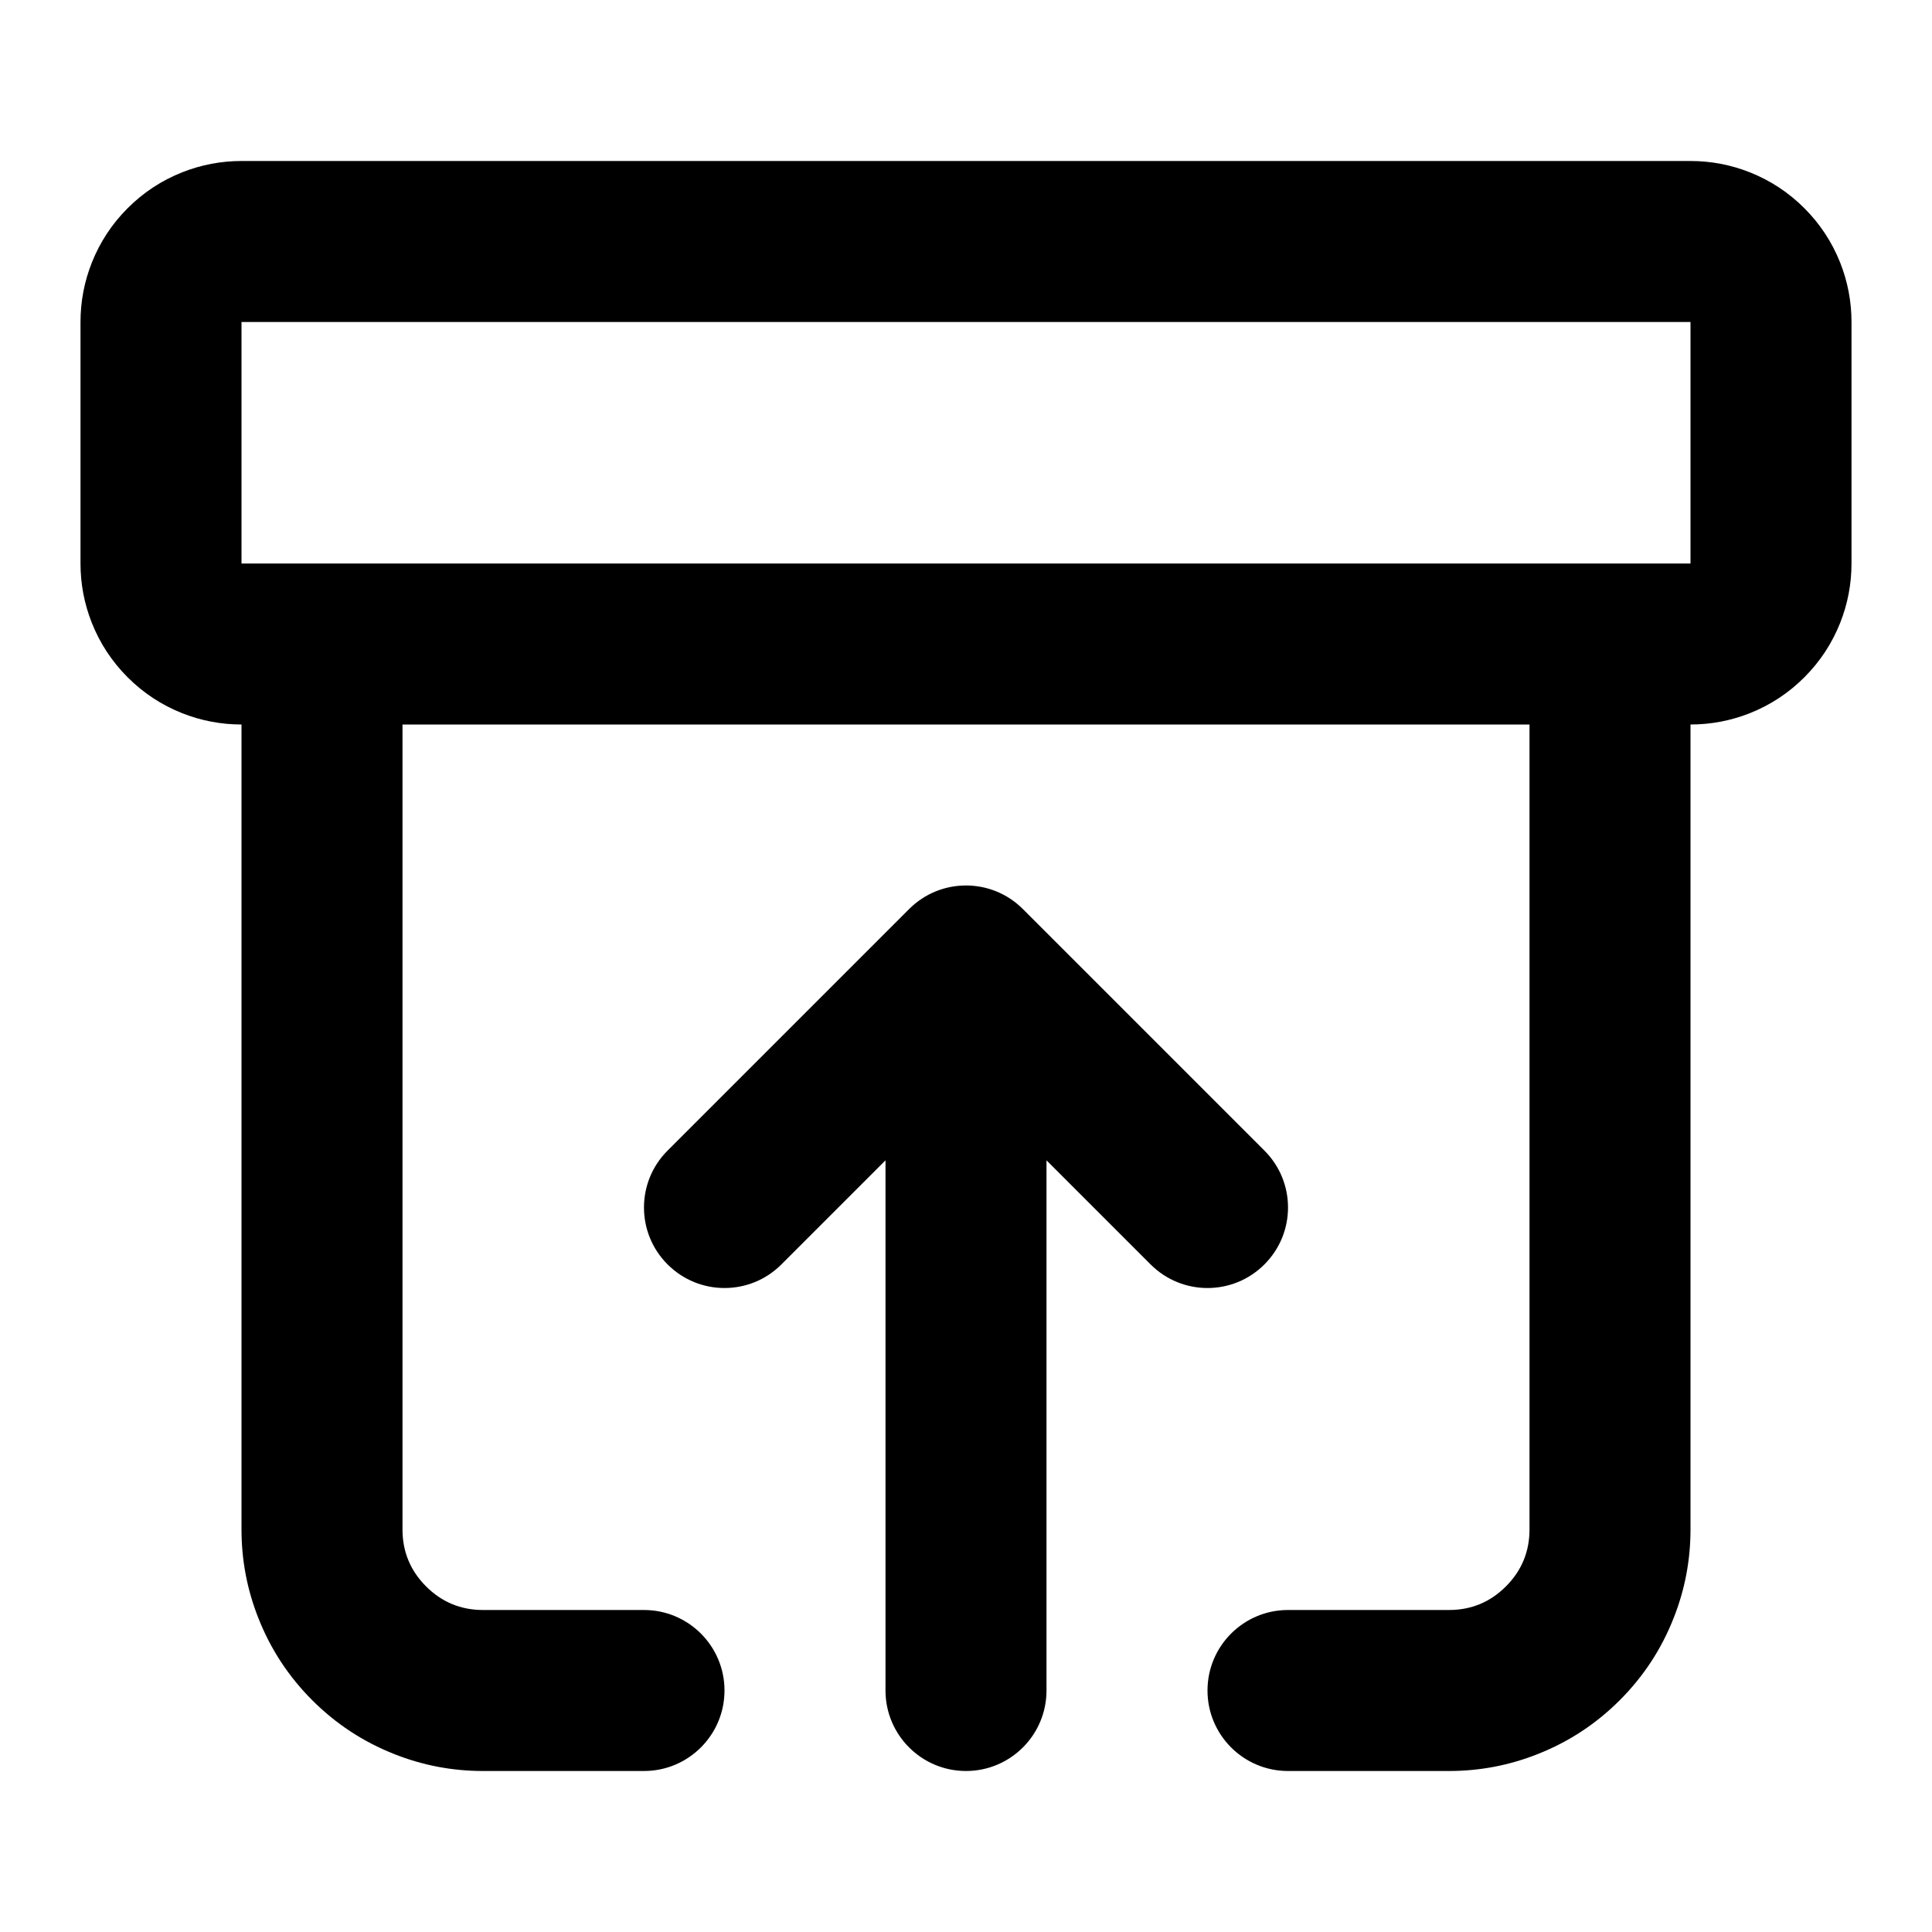
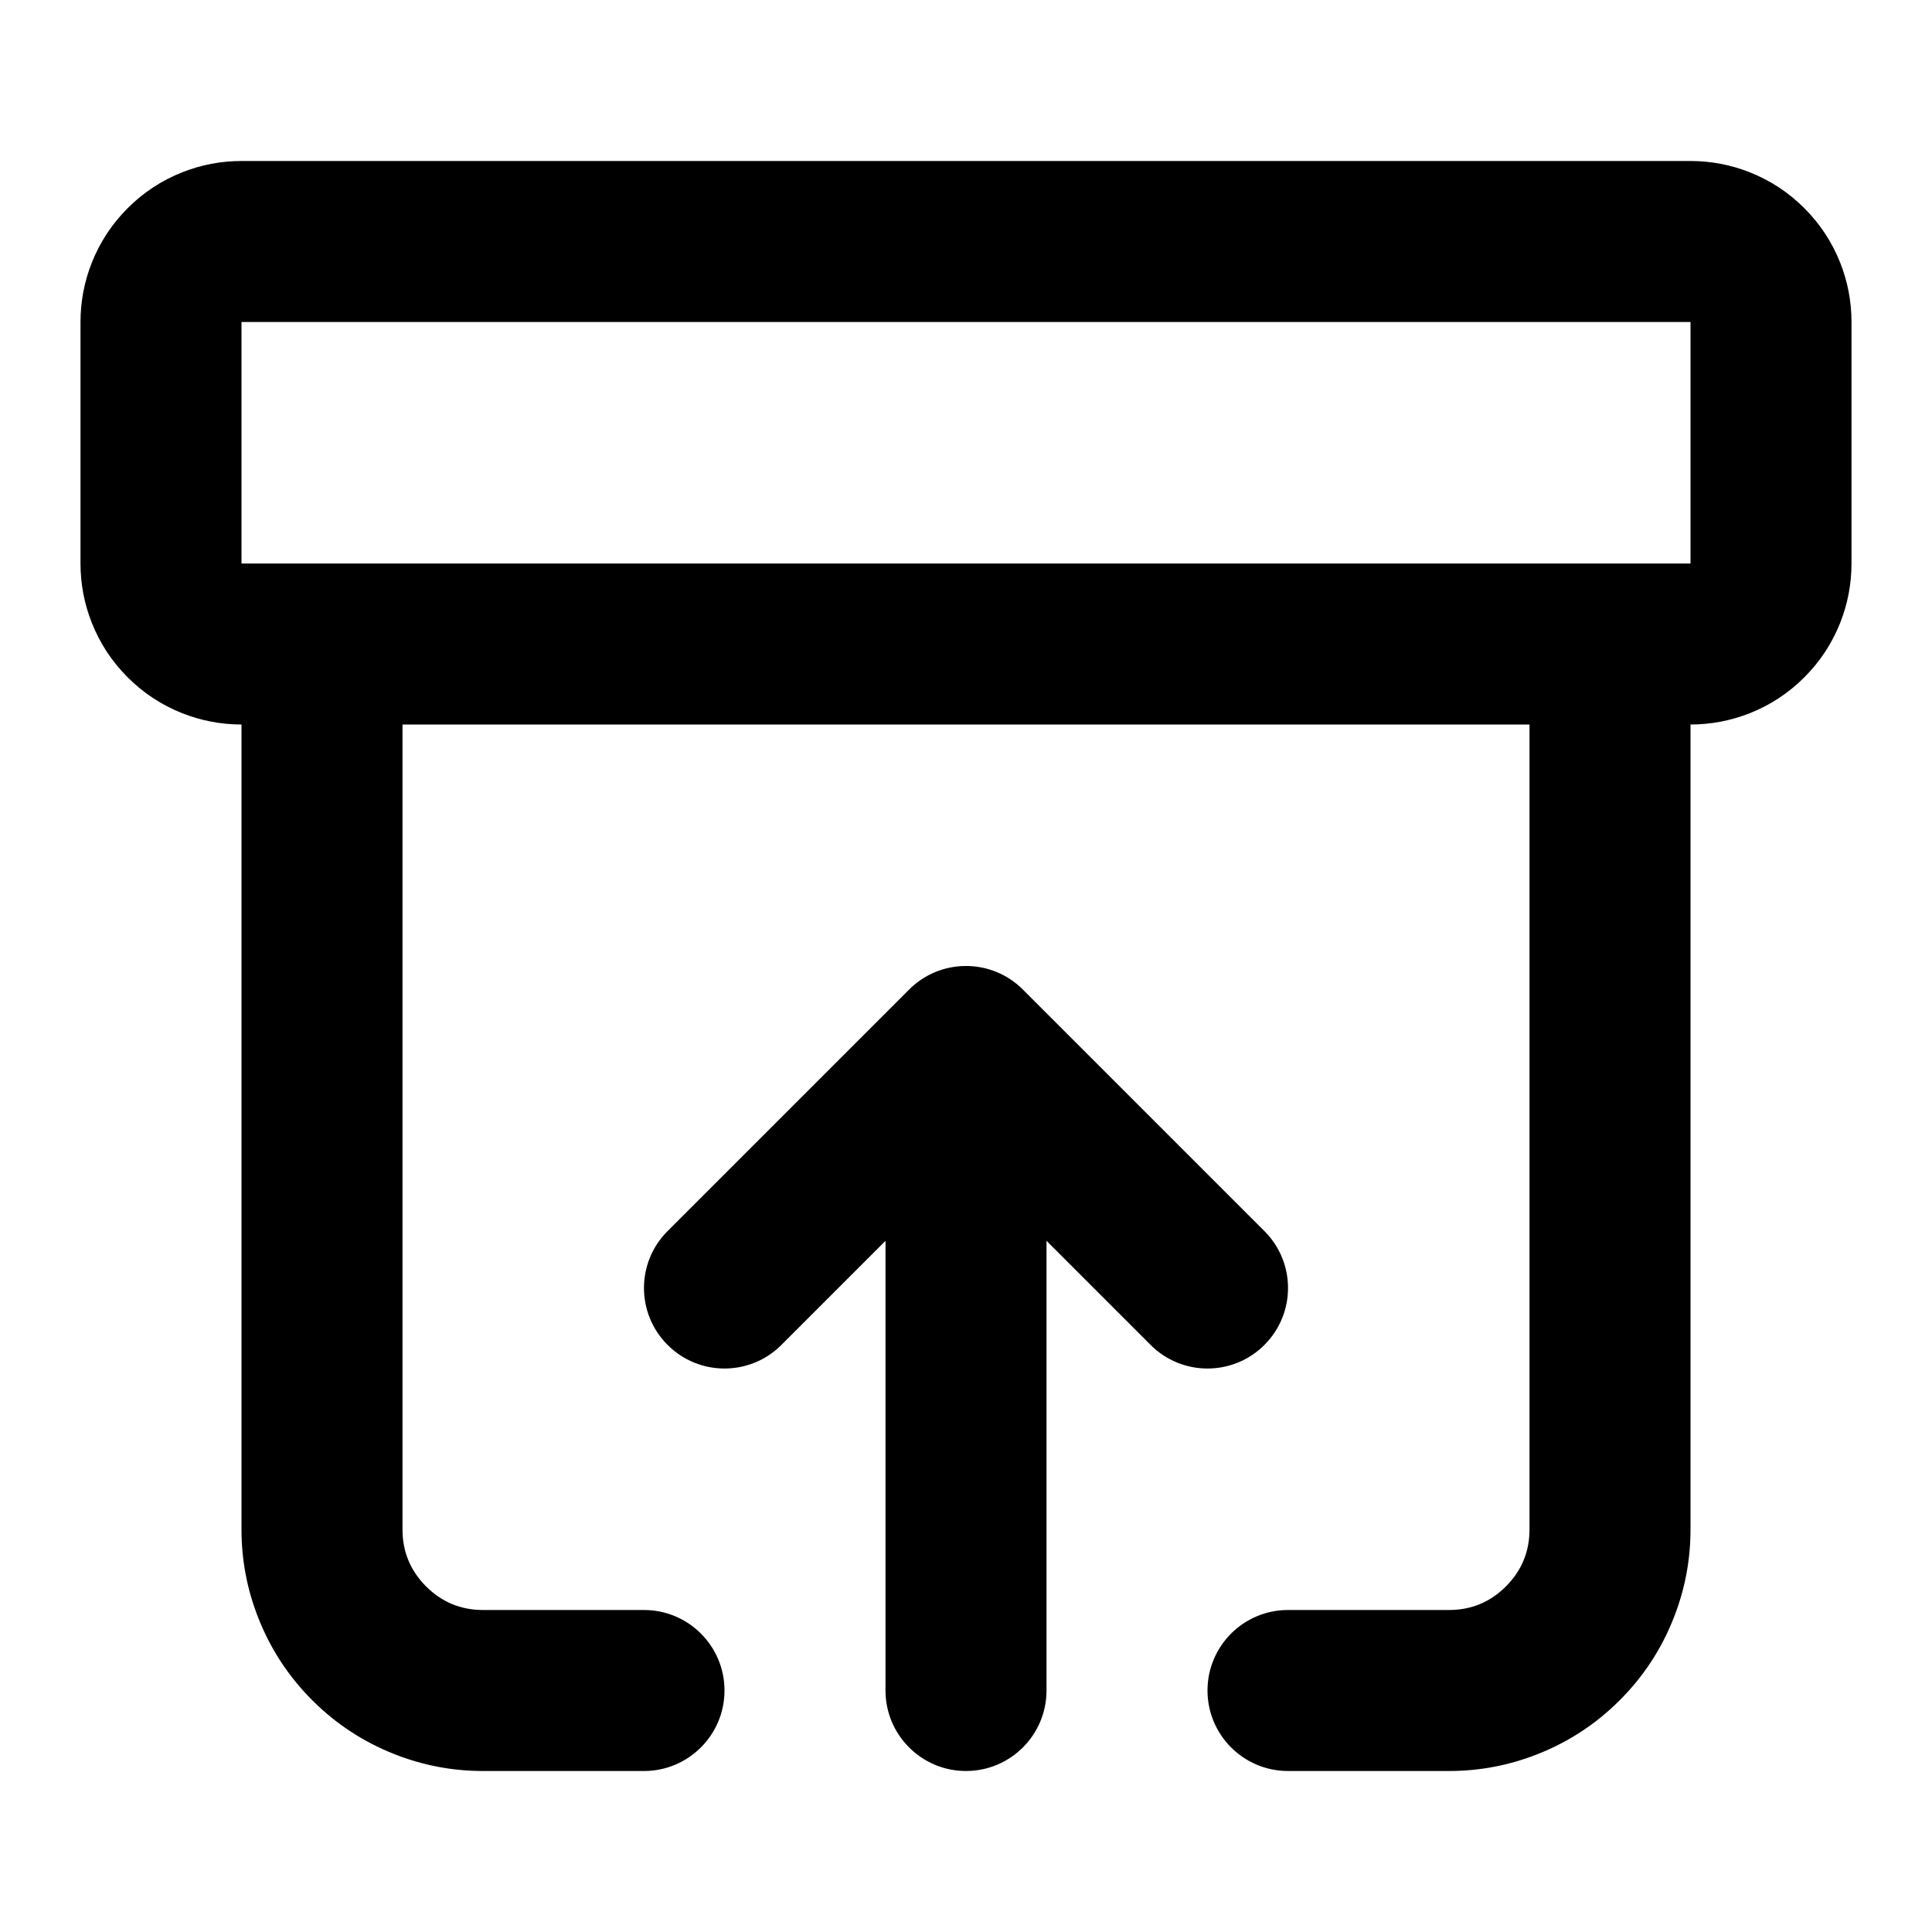
<svg xmlns="http://www.w3.org/2000/svg" width="24" height="24" viewBox="0 0 24 24">
-   <path d="M3 2L21 2C21.254 2 21.5 2.047 21.736 2.14C21.993 2.242 22.219 2.391 22.414 2.586C22.609 2.781 22.758 3.007 22.86 3.264C22.953 3.5 23 3.746 23 4L23 7C23 7.254 22.953 7.5 22.86 7.736C22.758 7.993 22.609 8.219 22.414 8.414C22.219 8.609 21.993 8.758 21.736 8.86C21.5 8.953 21.254 9 21 9L3 9C2.746 9 2.5 8.953 2.264 8.86C2.007 8.758 1.781 8.609 1.586 8.414C1.391 8.219 1.242 7.993 1.14 7.736C1.047 7.5 1 7.254 1 7L1 4C1 3.746 1.047 3.5 1.14 3.264C1.242 3.007 1.391 2.781 1.586 2.586C1.781 2.391 2.007 2.242 2.264 2.14C2.5 2.047 2.746 2 3 2ZM3 4L3 4L3 7L3 7L21 7L21 7L21 4L21 4L3 4ZM5 8L5 19C5 19.276 5.098 19.512 5.293 19.707C5.488 19.902 5.724 20 6 20L8 20C8.552 20 9 20.448 9 21C9 21.552 8.552 22 8 22L6 22C5.619 22 5.25 21.93 4.896 21.789C4.511 21.637 4.172 21.414 3.879 21.121C3.586 20.828 3.363 20.489 3.211 20.104C3.07 19.75 3 19.381 3 19L3 8C3 7.448 3.448 7 4 7C4.552 7 5 7.448 5 8ZM21 8L21 19C21 19.381 20.93 19.75 20.789 20.104C20.637 20.489 20.414 20.828 20.121 21.121C19.828 21.414 19.489 21.637 19.104 21.789C18.75 21.93 18.381 22 18 22L16 22C15.448 22 15 21.552 15 21C15 20.448 15.448 20 16 20L18 20C18.276 20 18.512 19.902 18.707 19.707C18.902 19.512 19 19.276 19 19L19 8C19 7.448 19.448 7 20 7C20.552 7 21 7.448 21 8ZM8.293 14.293L11.293 11.293C11.683 10.902 12.317 10.902 12.707 11.293L15.707 14.293C16.098 14.683 16.098 15.317 15.707 15.707C15.317 16.098 14.683 16.098 14.293 15.707L11.293 12.707L12 12L12.707 12.707L9.707 15.707C9.317 16.098 8.683 16.098 8.293 15.707C7.902 15.317 7.902 14.683 8.293 14.293ZM13 12L13 21C13 21.552 12.552 22 12 22C11.448 22 11 21.552 11 21L11 12C11 11.448 11.448 11 12 11C12.552 11 13 11.448 13 12Z" />
+   <path d="M13 13L13 21C13 21.552 12.552 22 12 22C11.448 22 11 21.552 11 21L11 13C11 12.448 11.448 12 12 12C12.552 12 13 12.448 13 13ZM21 8L21 19C21 19.381 20.93 19.75 20.789 20.104C20.637 20.489 20.414 20.828 20.121 21.121C19.828 21.414 19.489 21.637 19.104 21.789C18.75 21.93 18.381 22 18 22L16 22C15.448 22 15 21.552 15 21C15 20.448 15.448 20 16 20L18 20C18.276 20 18.512 19.902 18.707 19.707C18.902 19.512 19 19.276 19 19L19 8C19 7.448 19.448 7 20 7C20.552 7 21 7.448 21 8ZM5 8L5 19C5 19.276 5.098 19.512 5.293 19.707C5.488 19.902 5.724 20 6 20L8 20C8.552 20 9 20.448 9 21C9 21.552 8.552 22 8 22L6 22C5.619 22 5.25 21.93 4.896 21.789C4.511 21.637 4.172 21.414 3.879 21.121C3.586 20.828 3.363 20.489 3.211 20.104C3.07 19.75 3 19.381 3 19L3 8C3 7.448 3.448 7 4 7C4.552 7 5 7.448 5 8ZM8.293 15.293L11.293 12.293C11.683 11.902 12.317 11.902 12.707 12.293L15.707 15.293C16.098 15.683 16.098 16.317 15.707 16.707C15.317 17.098 14.683 17.098 14.293 16.707L11.293 13.707L12 13L12.707 13.707L9.707 16.707C9.317 17.098 8.683 17.098 8.293 16.707C7.902 16.317 7.902 15.683 8.293 15.293ZM3 2L21 2C21.254 2 21.5 2.047 21.736 2.14C21.993 2.242 22.219 2.391 22.414 2.586C22.609 2.781 22.758 3.007 22.86 3.264C22.953 3.5 23 3.746 23 4L23 7C23 7.254 22.953 7.5 22.86 7.736C22.758 7.993 22.609 8.219 22.414 8.414C22.219 8.609 21.993 8.758 21.736 8.86C21.5 8.953 21.254 9 21 9L3 9C2.746 9 2.5 8.953 2.264 8.86C2.007 8.758 1.781 8.609 1.586 8.414C1.391 8.219 1.242 7.993 1.14 7.736C1.047 7.5 1 7.254 1 7L1 4C1 3.746 1.047 3.5 1.14 3.264C1.242 3.007 1.391 2.781 1.586 2.586C1.781 2.391 2.007 2.242 2.264 2.14C2.5 2.047 2.746 2 3 2ZM3 4L3 4L3 7L3 7L21 7L21 7L21 4L21 4L3 4Z" />
</svg>
